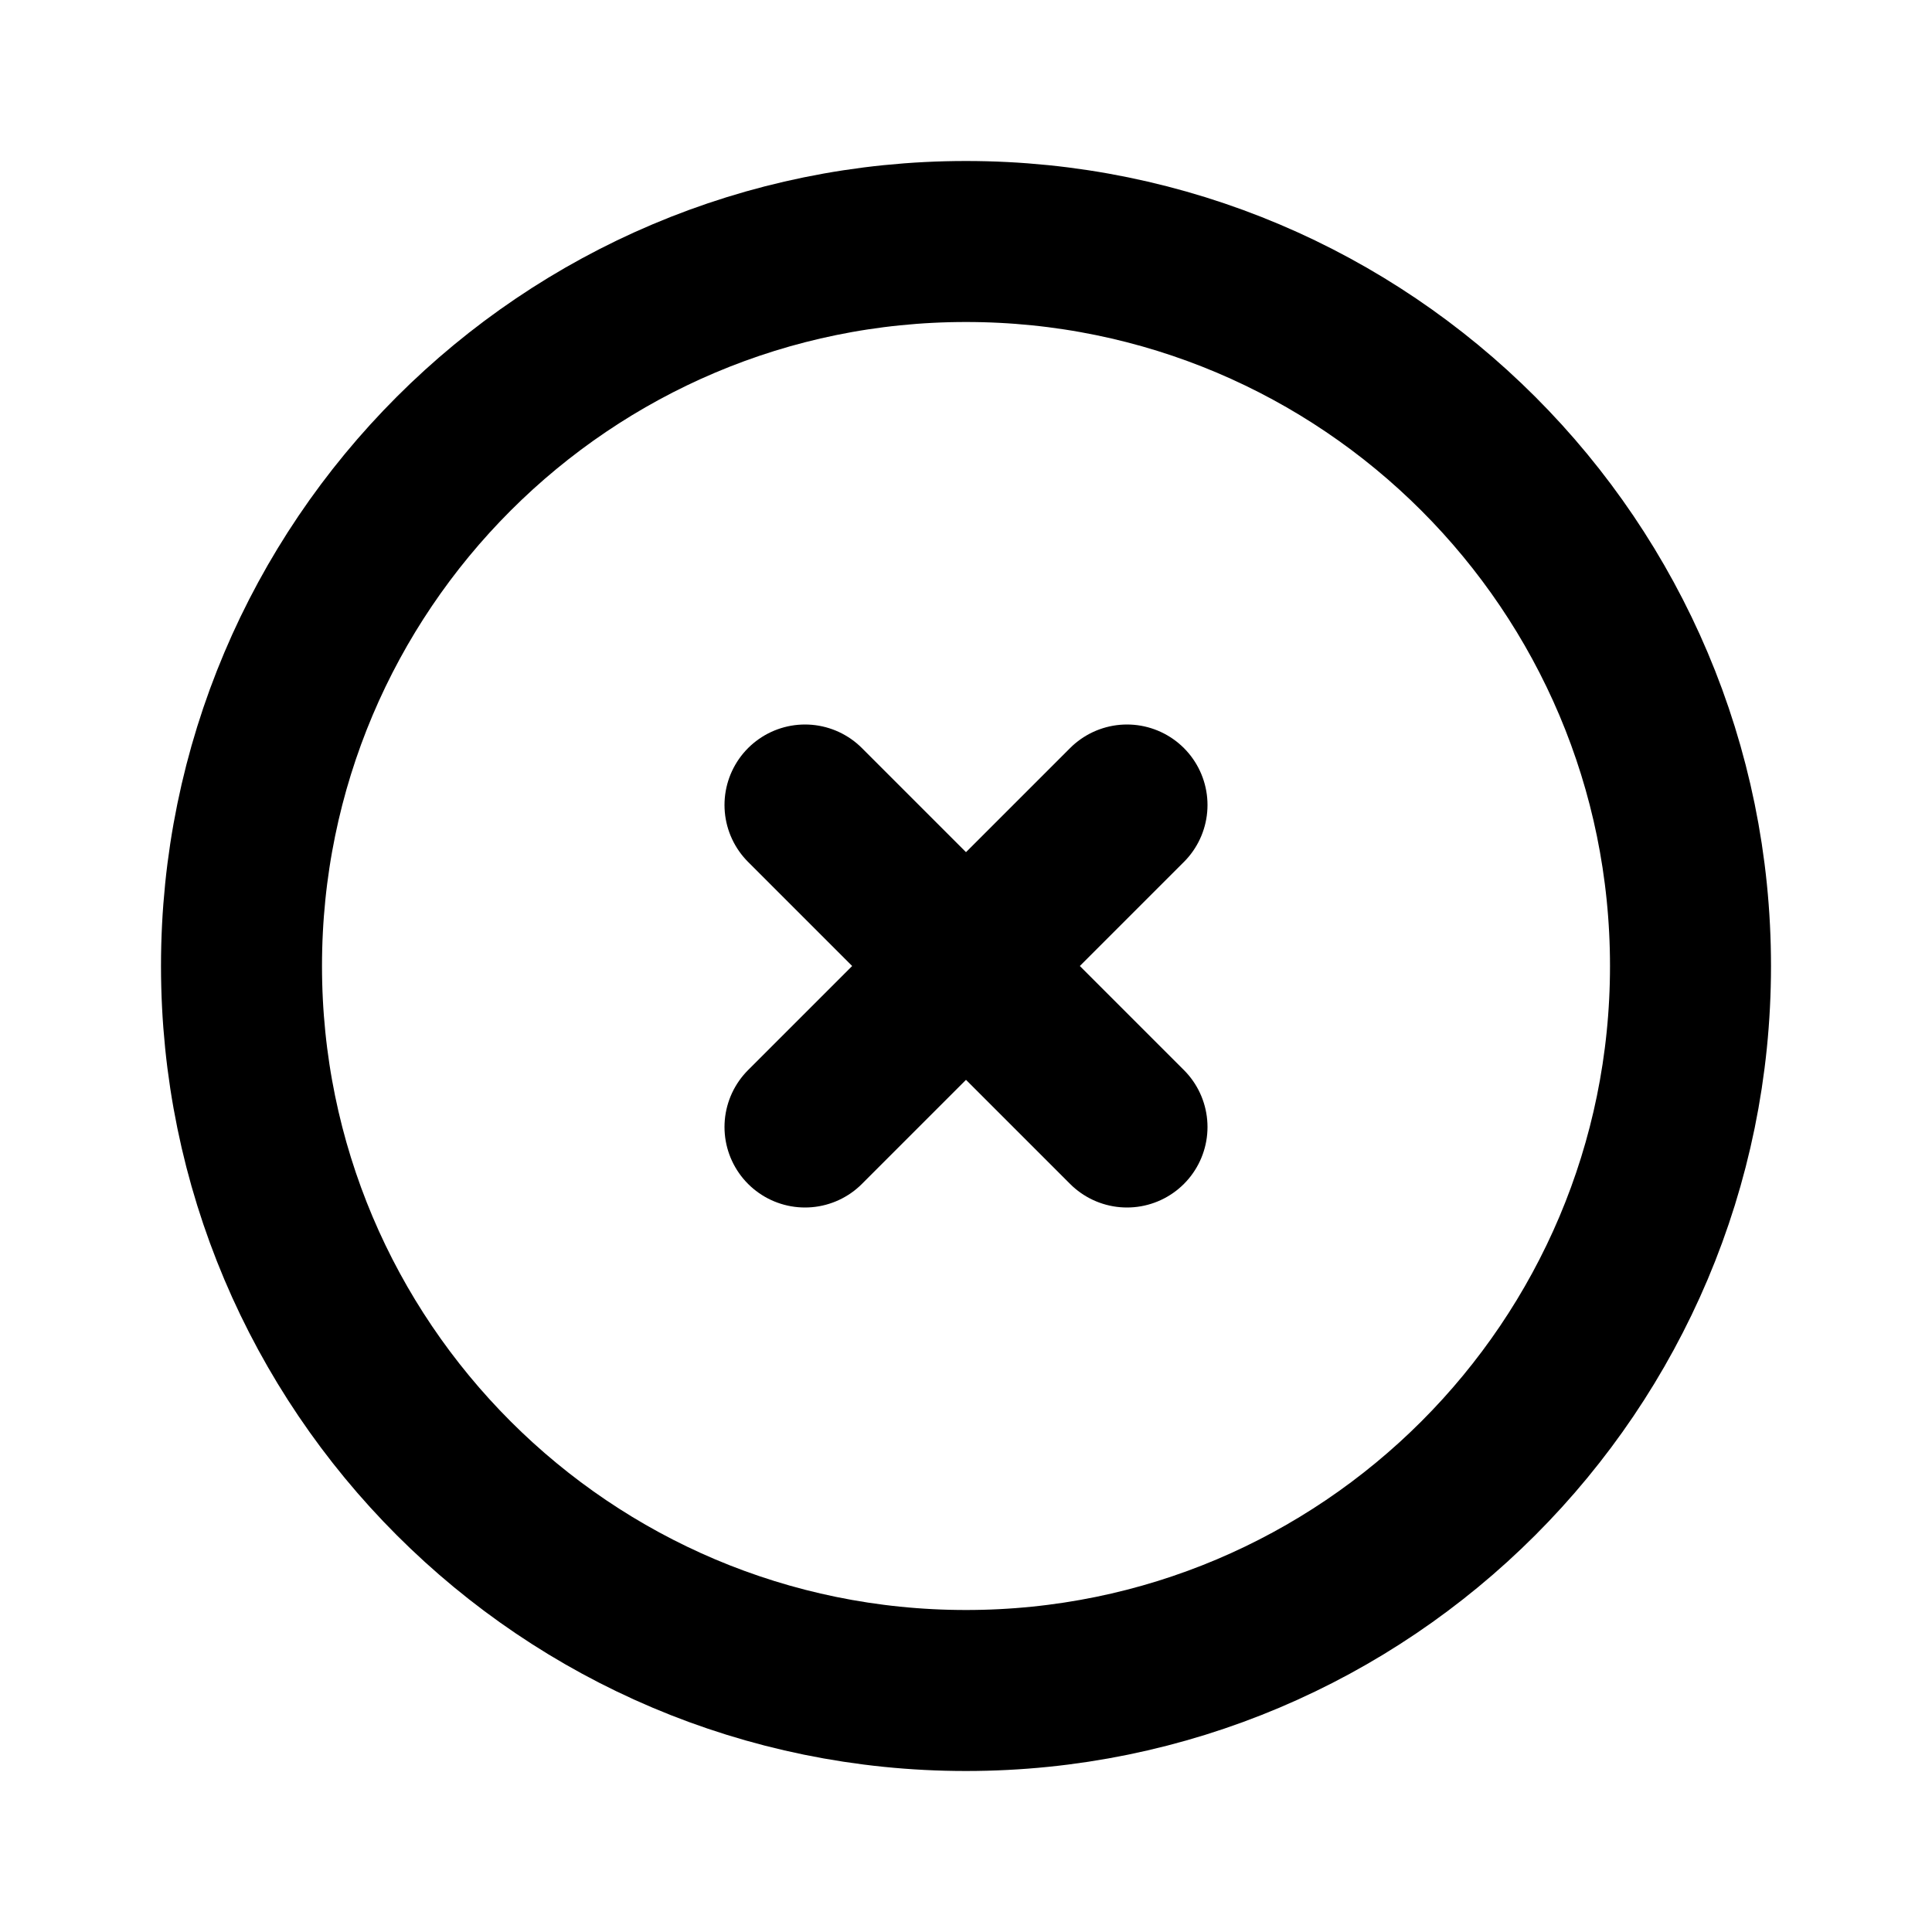
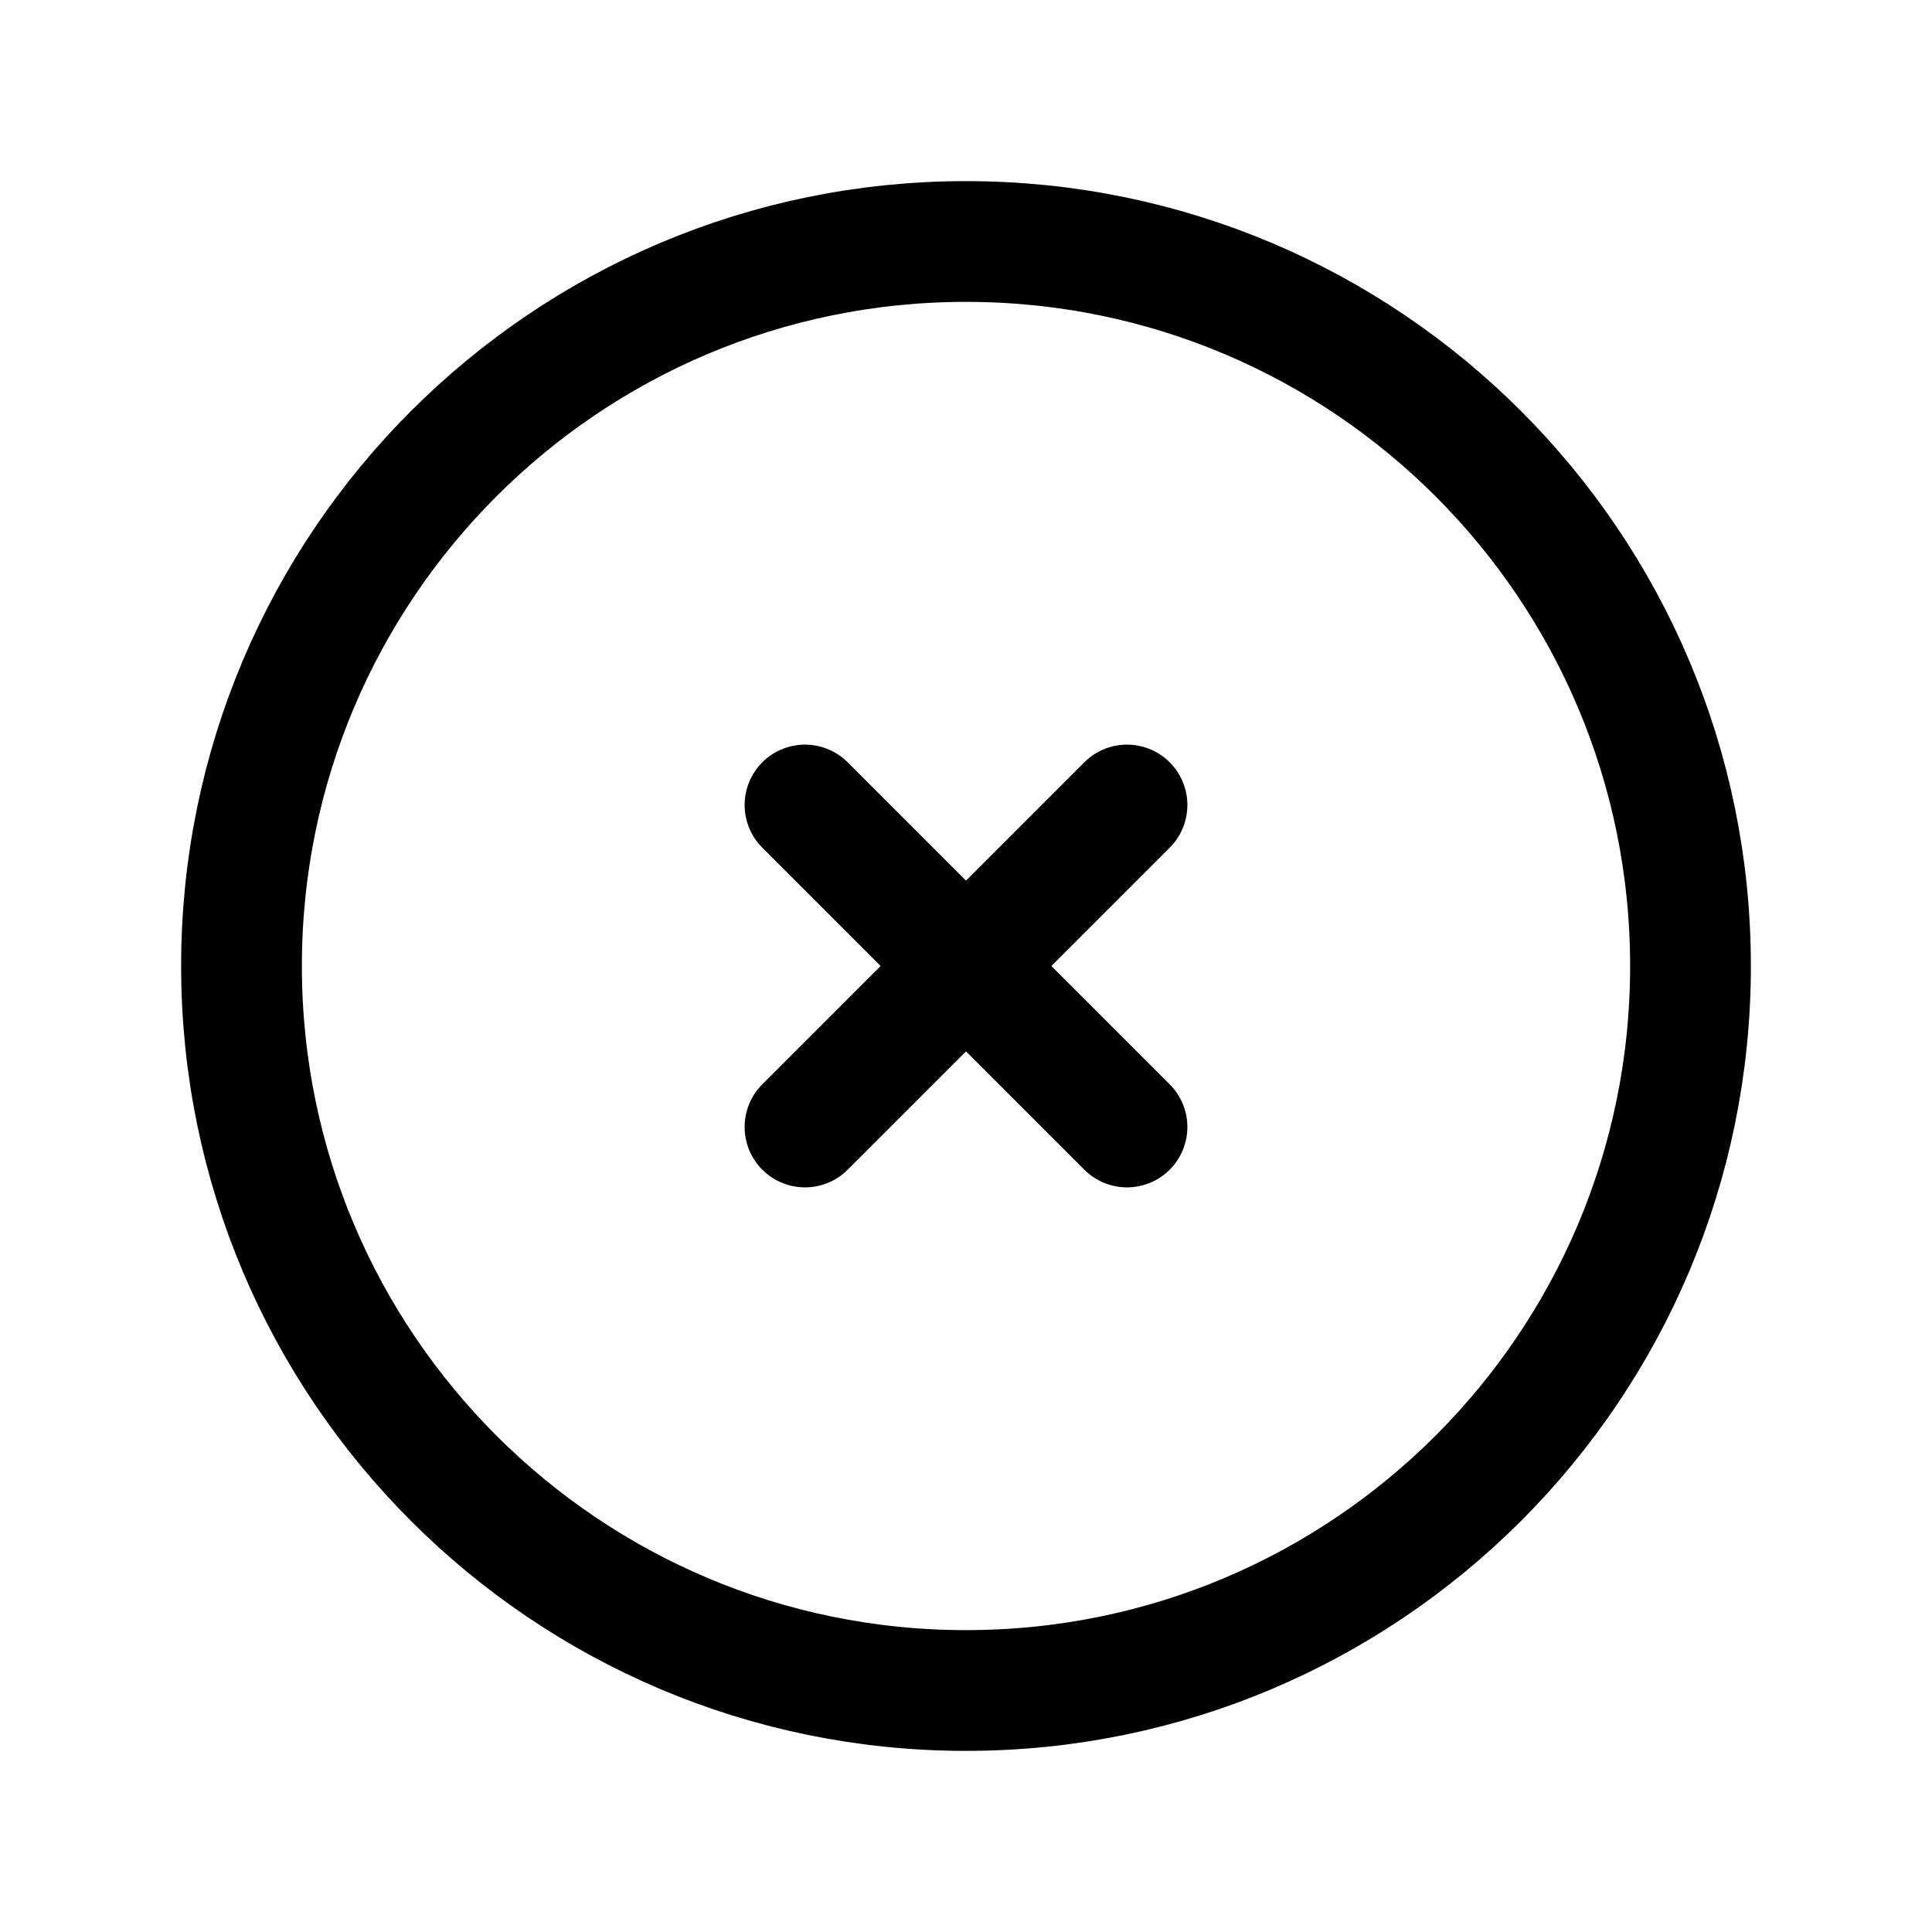
<svg xmlns="http://www.w3.org/2000/svg" fill="none" viewBox="0 0 24 24" stroke="currentColor">
-   <path stroke-linecap="round" stroke-linejoin="round" stroke-width="2" d="M10 14l2-2m0 0l2-2m-2 2l-2-2m2 2l2 2m7-2a9 9 0 11-18 0 9 9 0 0118 0z" />
+   <path stroke-linecap="round" stroke-linejoin="round" stroke-width="1.5" d="M10 14l2-2m0 0l2-2m-2 2l-2-2m2 2l2 2m7-2a9 9 0 11-18 0 9 9 0 0118 0z" />
</svg>
